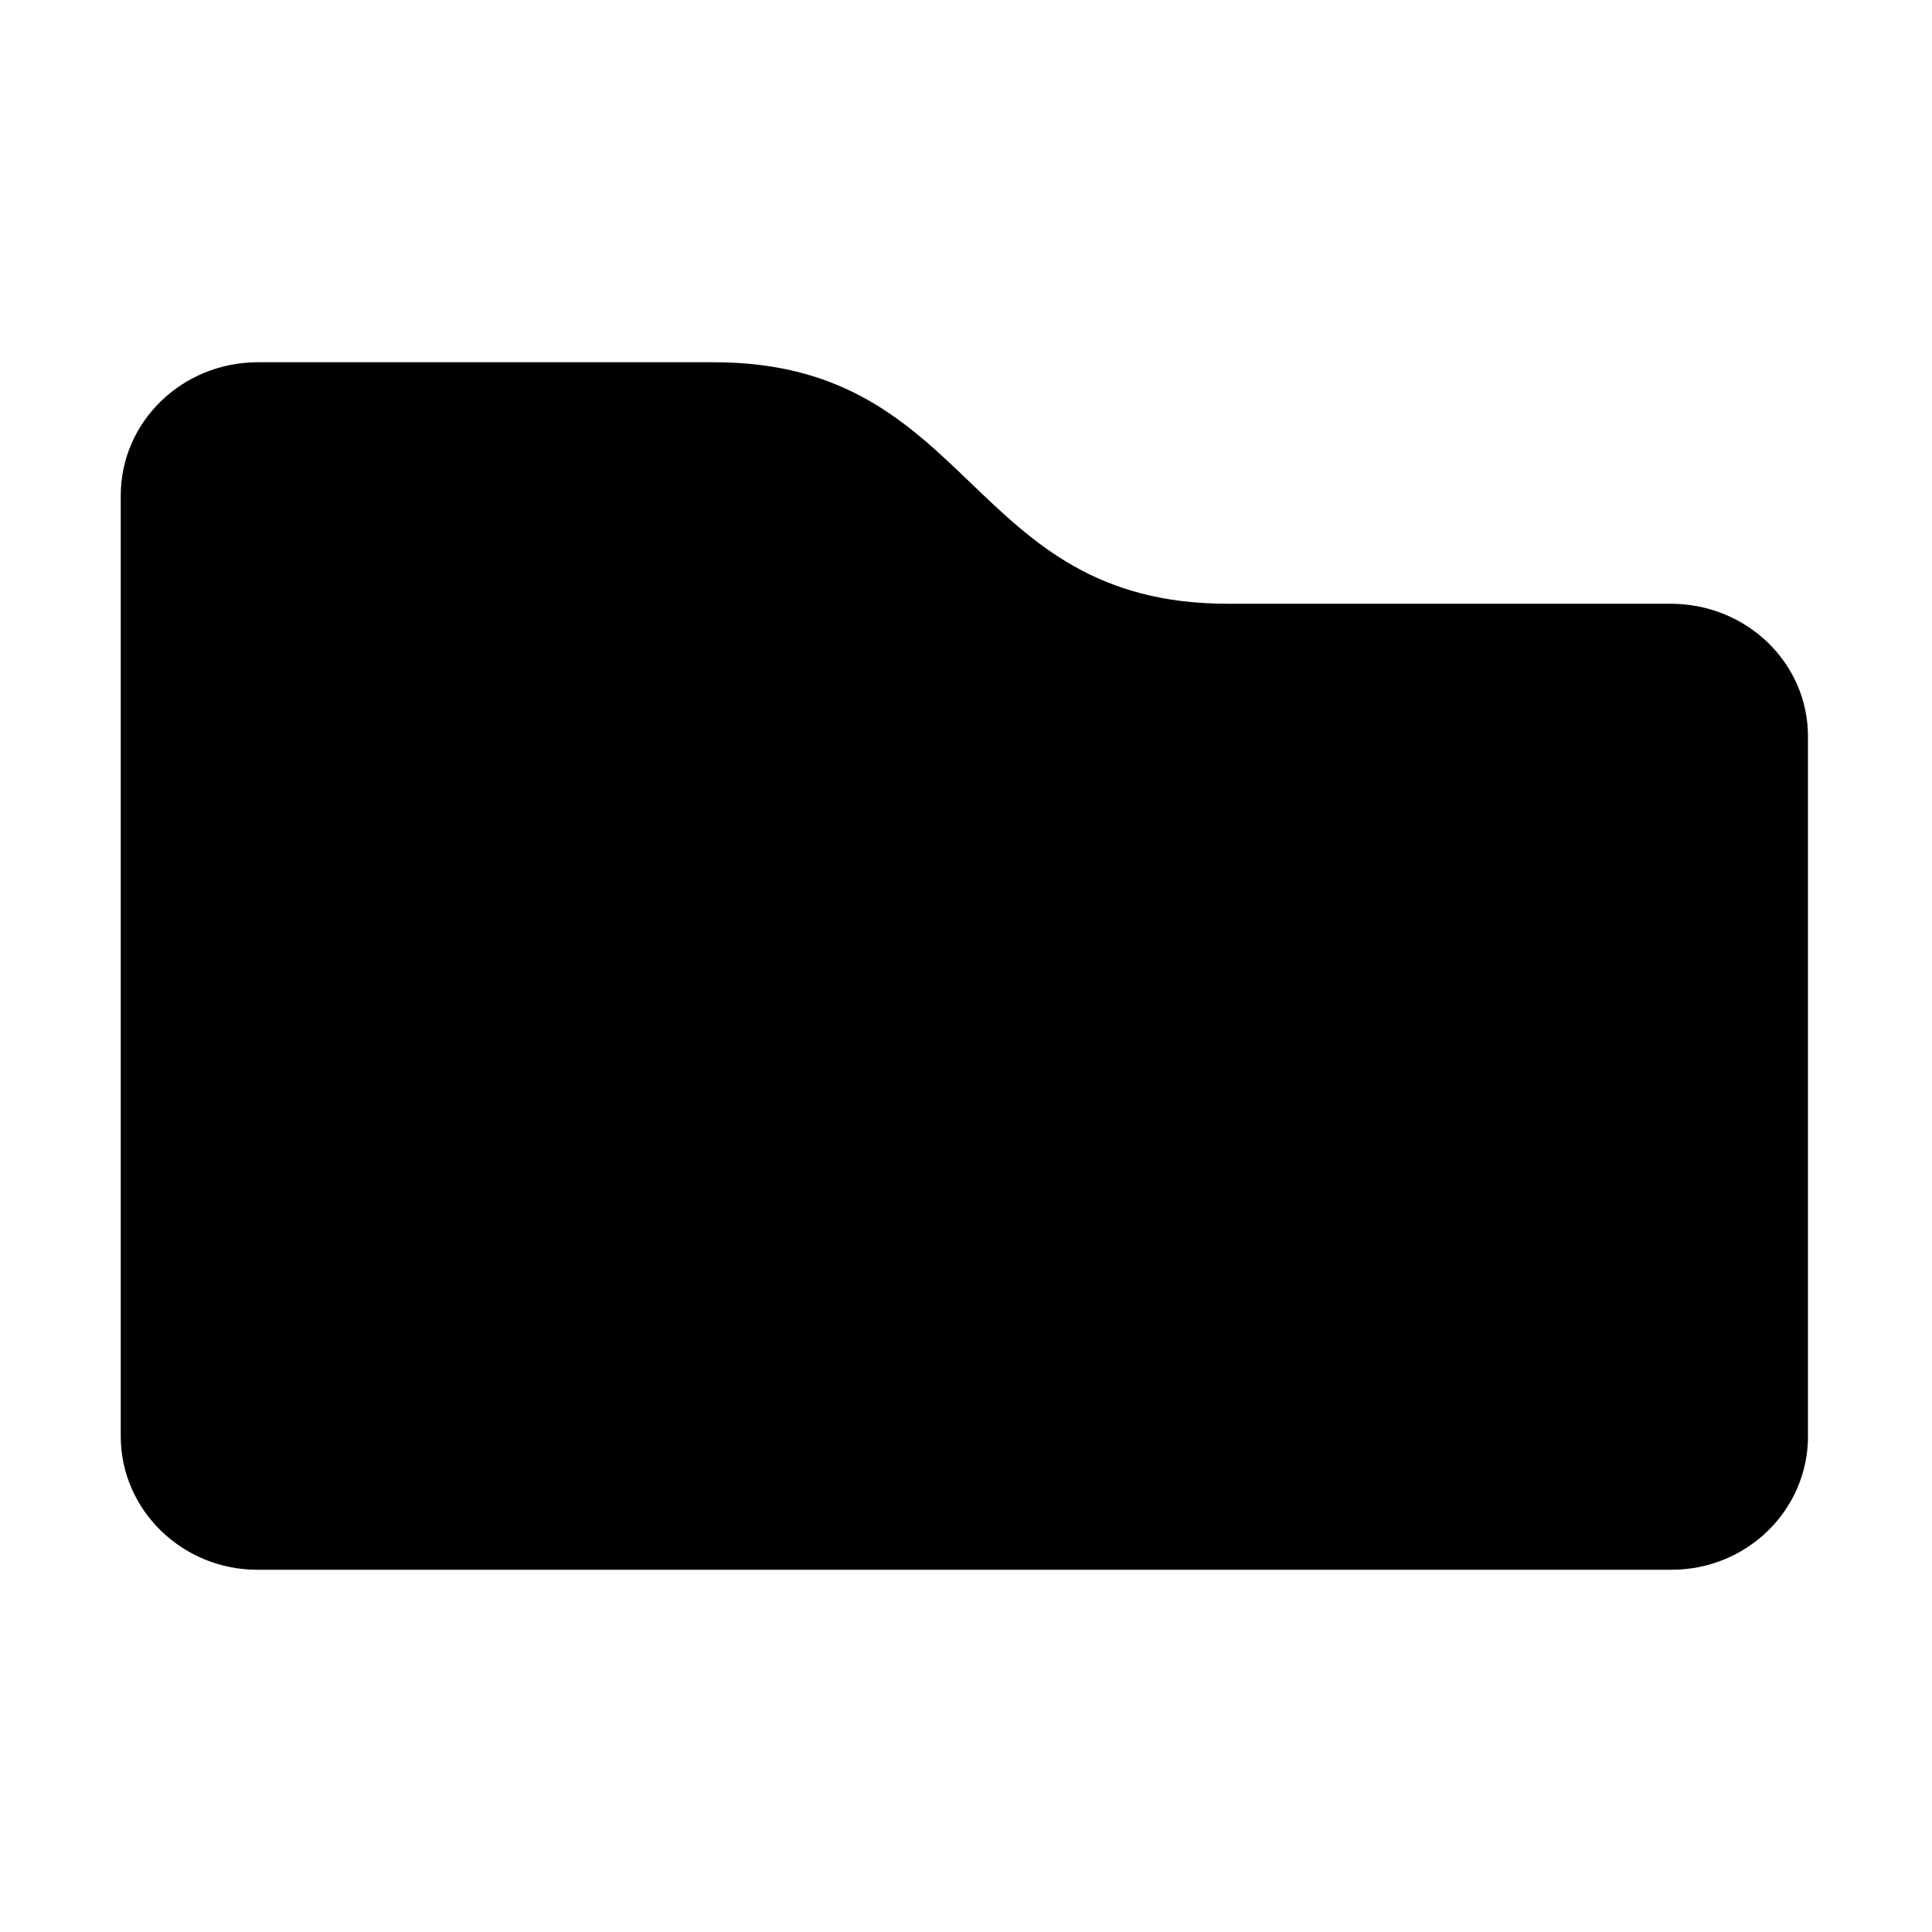
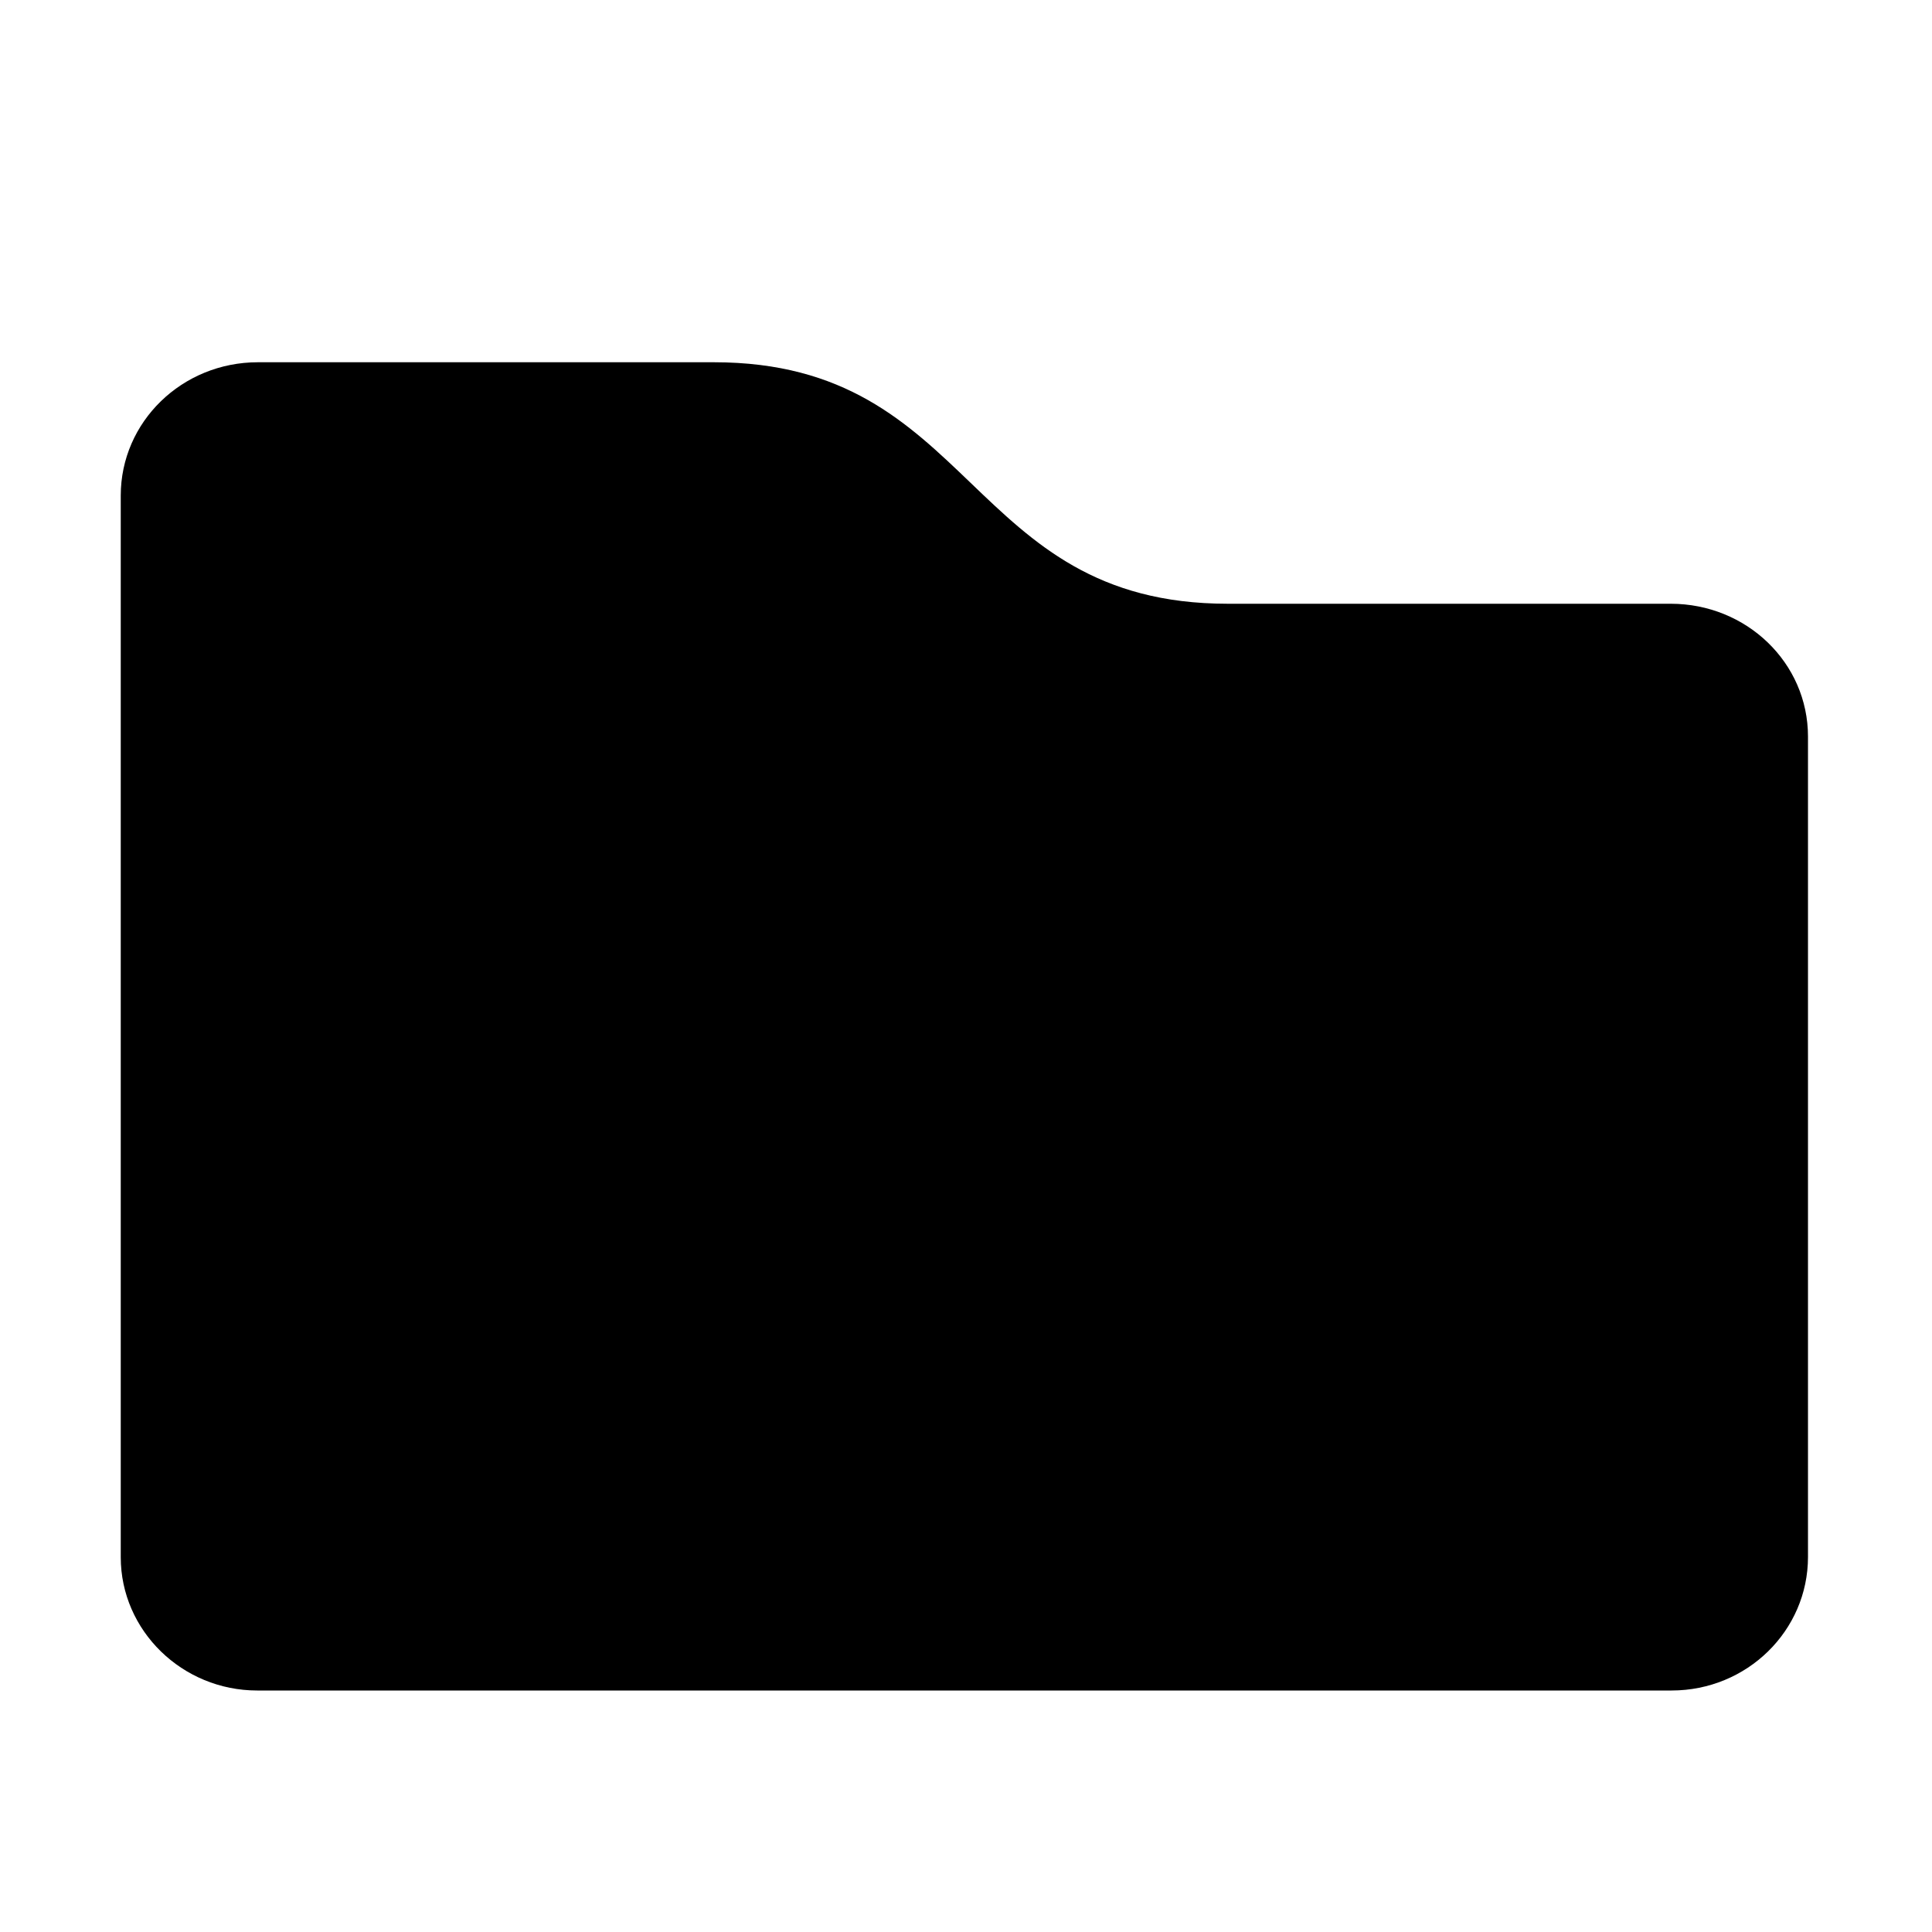
- <svg xmlns="http://www.w3.org/2000/svg" width="100%" height="100%" viewBox="0 0 16 16" version="1.1" xml:space="preserve" style="fill-rule:evenodd;clip-rule:evenodd;stroke-linejoin:round;stroke-miterlimit:2;">
-   <path d="M14.973,11.894c0,0.611 -0.505,1.106 -1.13,1.106l-11.713,0c-0.62,0 -1.13,-0.495 -1.13,-1.104l0,-7.792c0,-0.611 0.508,-1.104 1.136,-1.104c0,0 2.087,0 3.776,0c2.171,0 2.084,2 4.255,2c1.455,0 3.669,0 3.669,0c0.628,0 1.137,0.489 1.137,1.1l0,5.794Z" />
+ <svg xmlns="http://www.w3.org/2000/svg" width="16px" height="16px" viewBox="0 0 16 16" version="1.1" xml:space="preserve" style="fill-rule:evenodd;clip-rule:evenodd;stroke-linejoin:round;stroke-miterlimit:2;">
+   <path d="M14.973,12.894c0,0.611 -0.505,1.106 -1.13,1.106l-11.713,0c-0.62,0 -1.13,-0.495 -1.13,-1.104l0,-8.792c0,-0.611 0.508,-1.104 1.136,-1.104c0,0 2.087,0 3.776,0c2.171,0 2.084,2 4.255,2c1.455,0 3.669,0 3.669,0c0.628,0 1.137,0.489 1.137,1.1l0,6.794Z" />
</svg>
